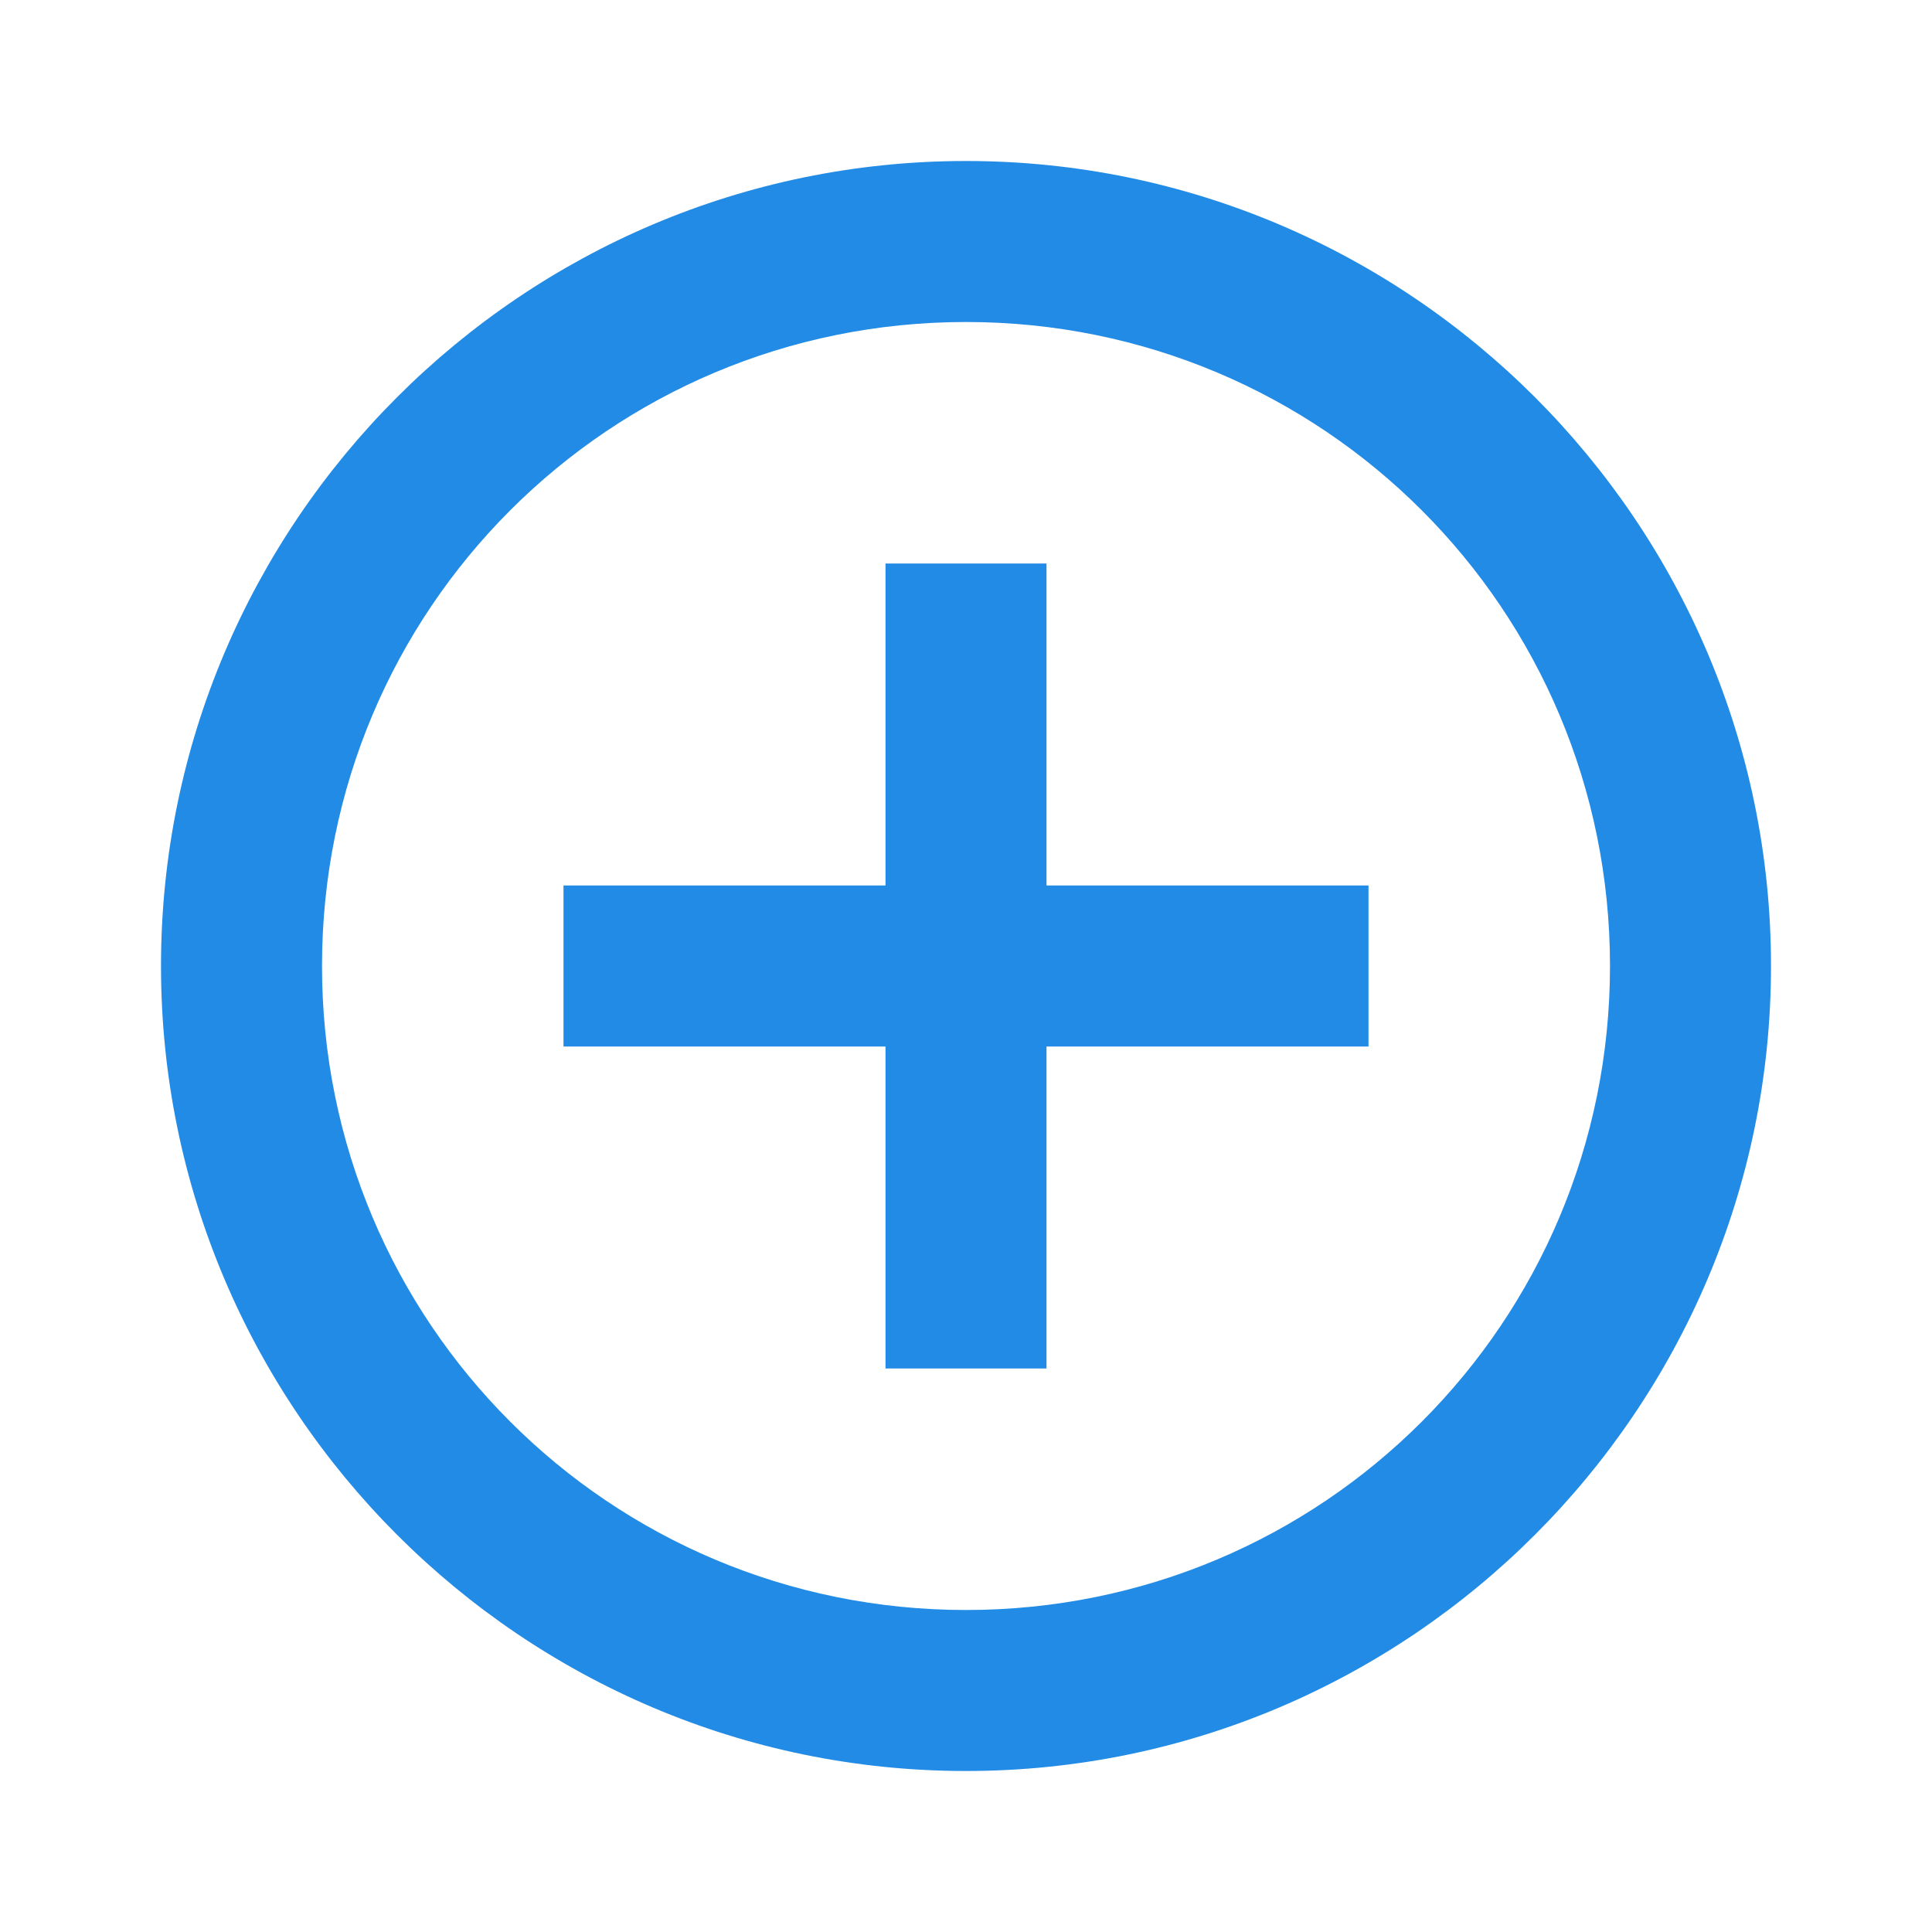
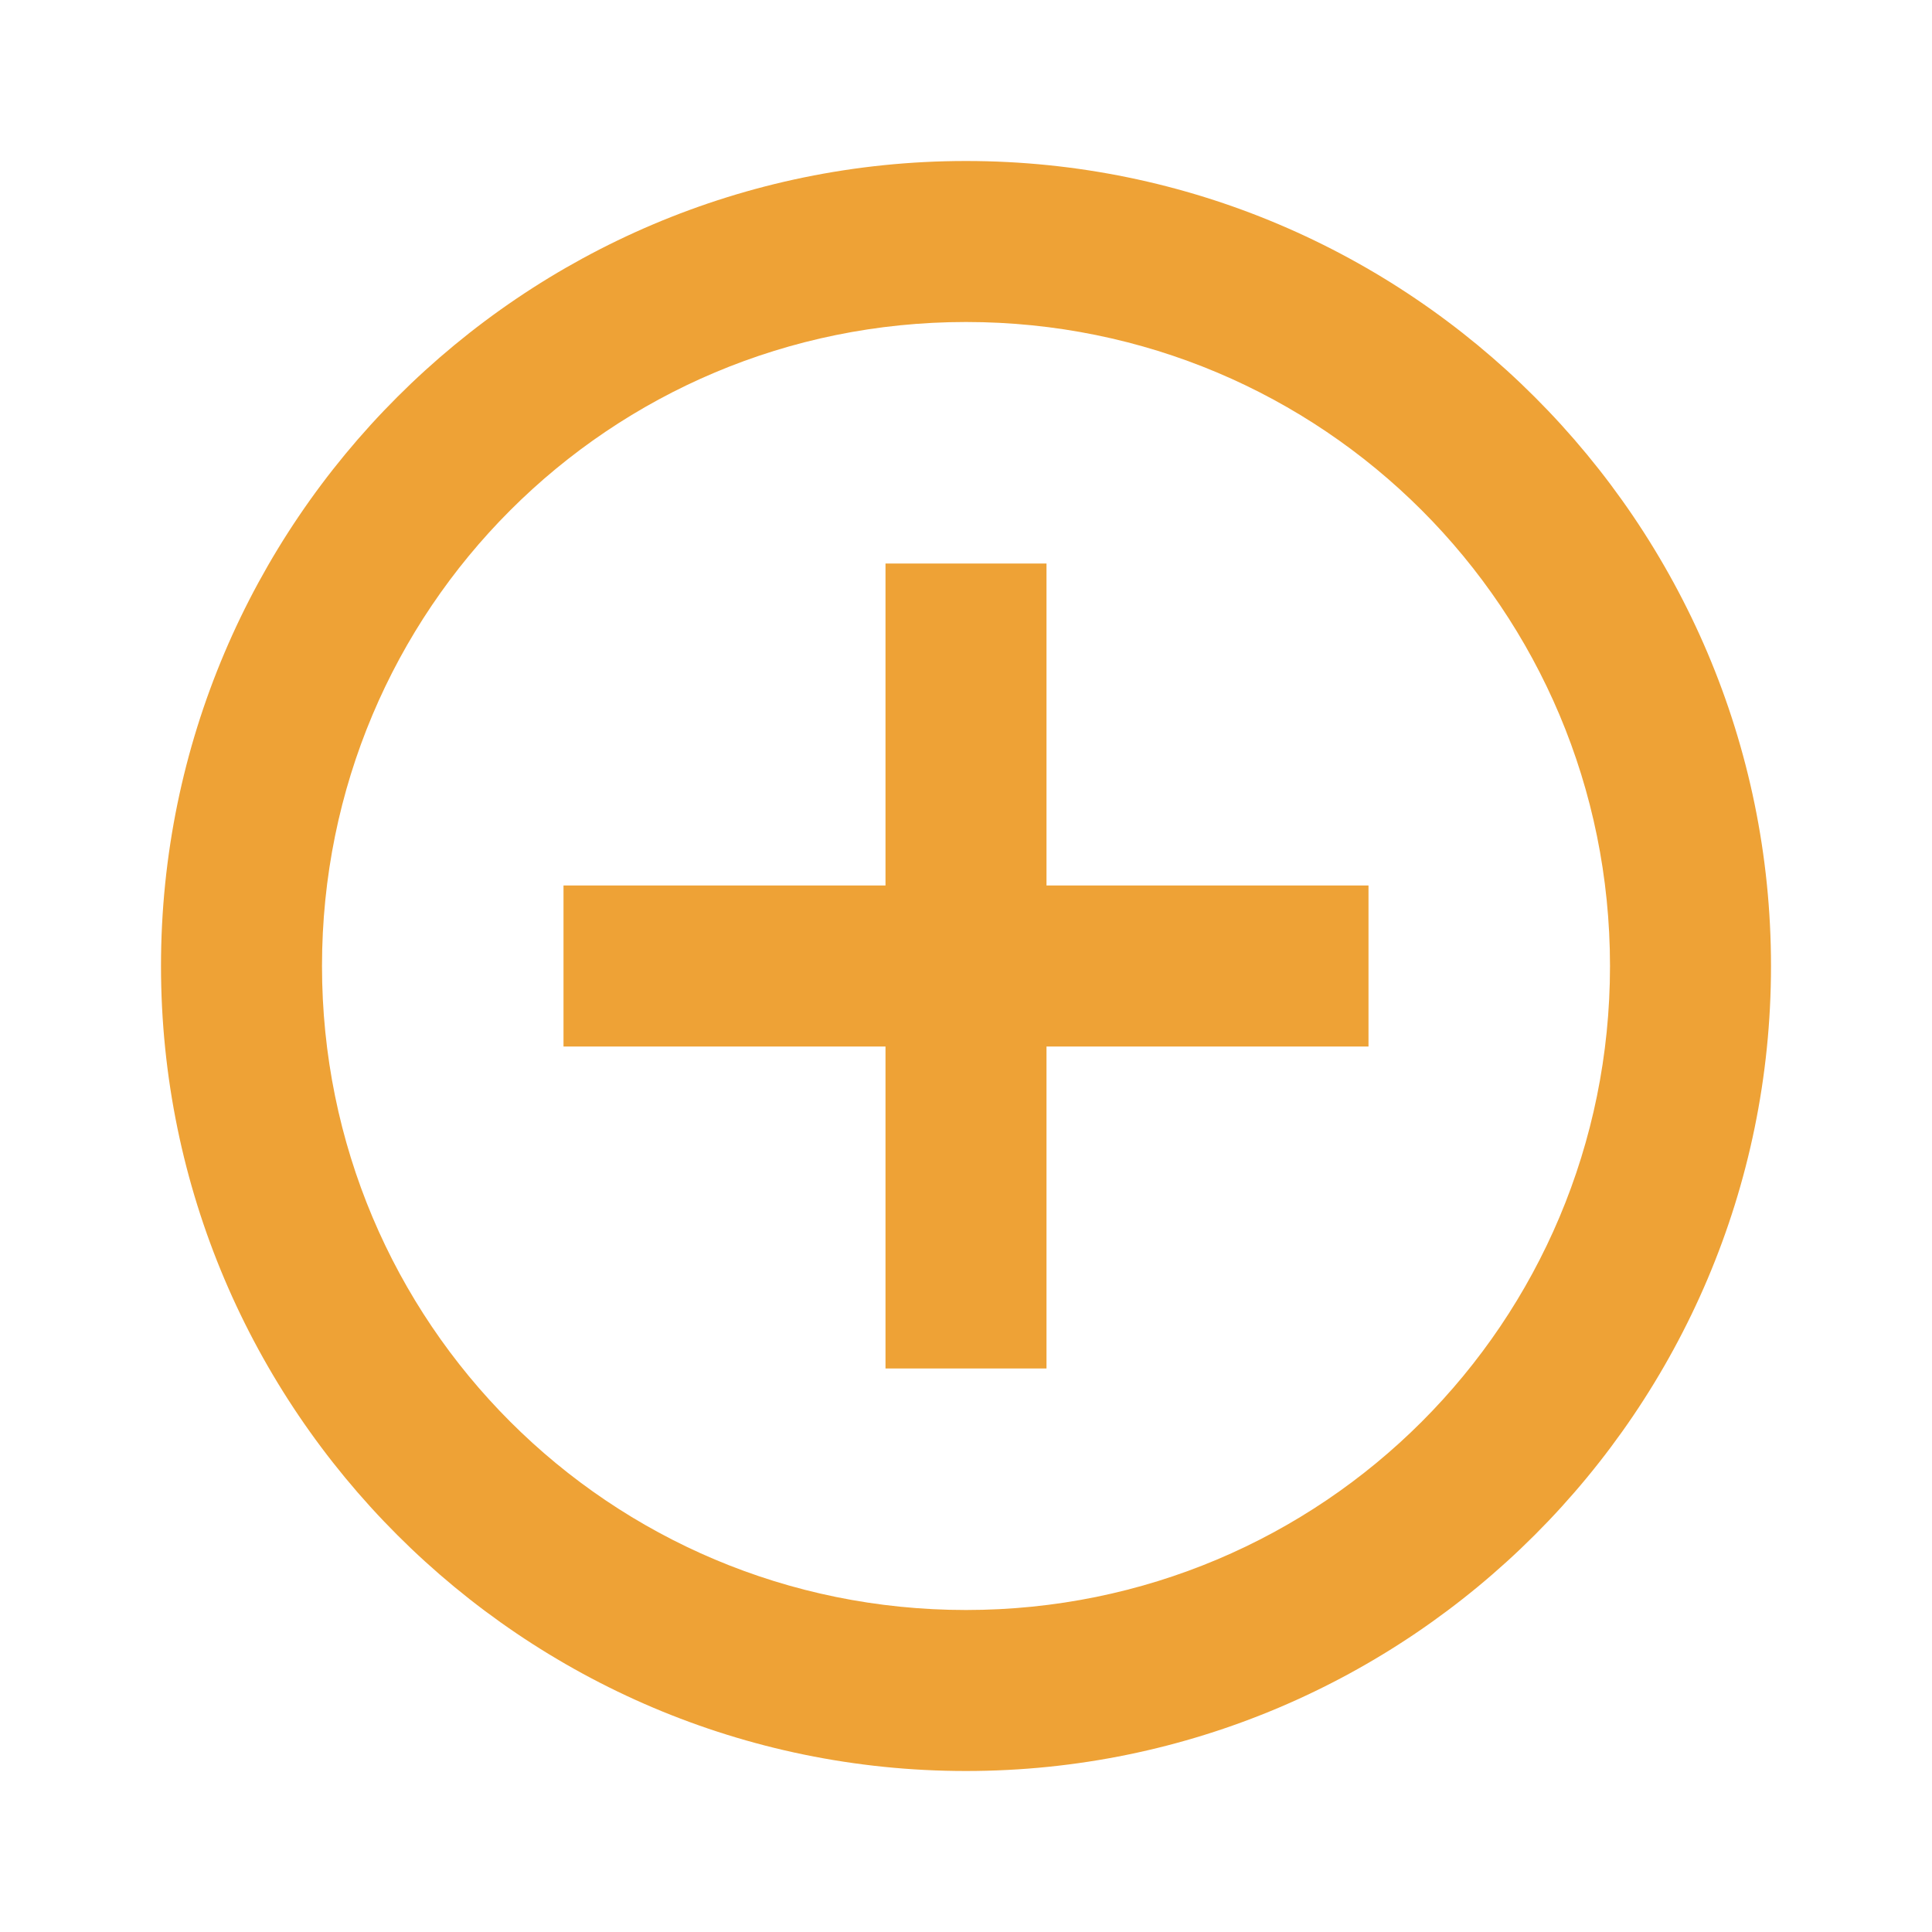
- <svg xmlns="http://www.w3.org/2000/svg" fill="#228BE6" viewBox="0 0 24 24" width="24px" height="24px">
+ <svg xmlns="http://www.w3.org/2000/svg" fill="#eea236" viewBox="0 0 24 24" width="24px" height="24px">
  <path d="M 12 2 C 6.489 2 2 6.489 2 12 C 2 17.511 6.489 22 12 22 C 17.511 22 22 17.511 22 12 C 22 6.489 17.511 2 12 2 z M 12 4 C 16.43 4 20 7.57 20 12 C 20 16.43 16.43 20 12 20 C 7.57 20 4 16.43 4 12 C 4 7.57 7.57 4 12 4 z M 11 7 L 11 11 L 7 11 L 7 13 L 11 13 L 11 17 L 13 17 L 13 13 L 17 13 L 17 11 L 13 11 L 13 7 L 11 7 z" />
</svg>
